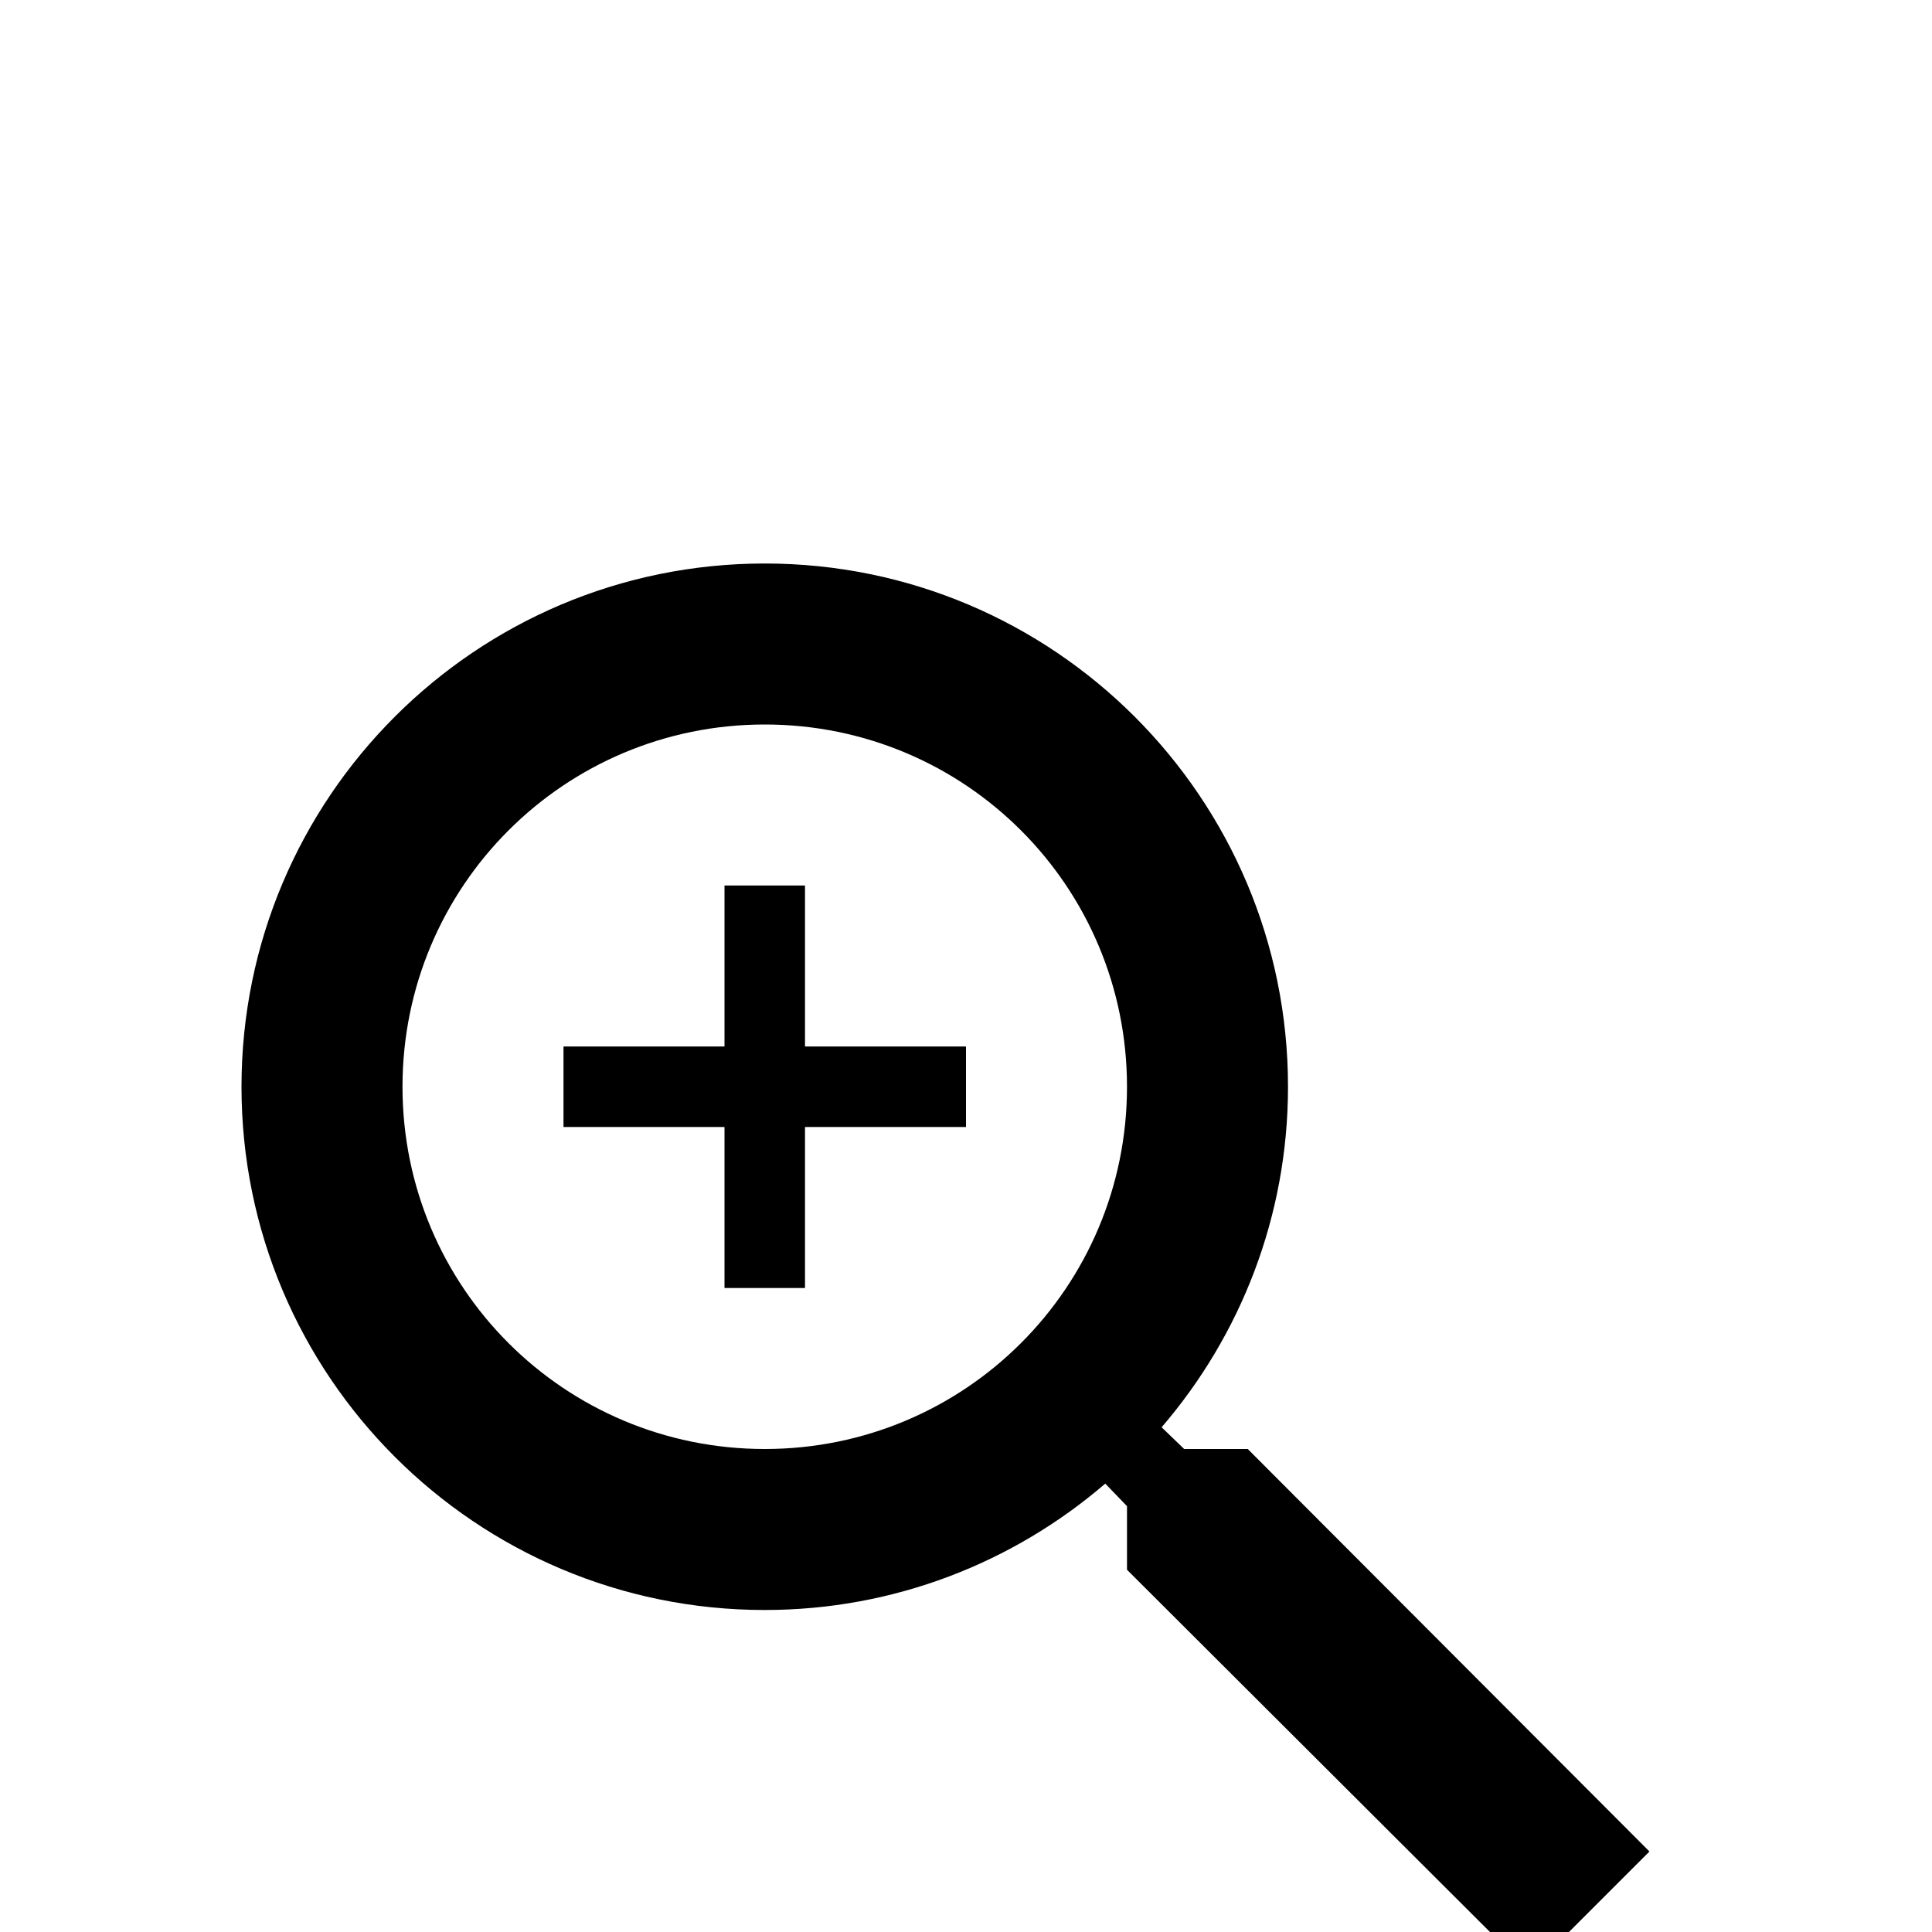
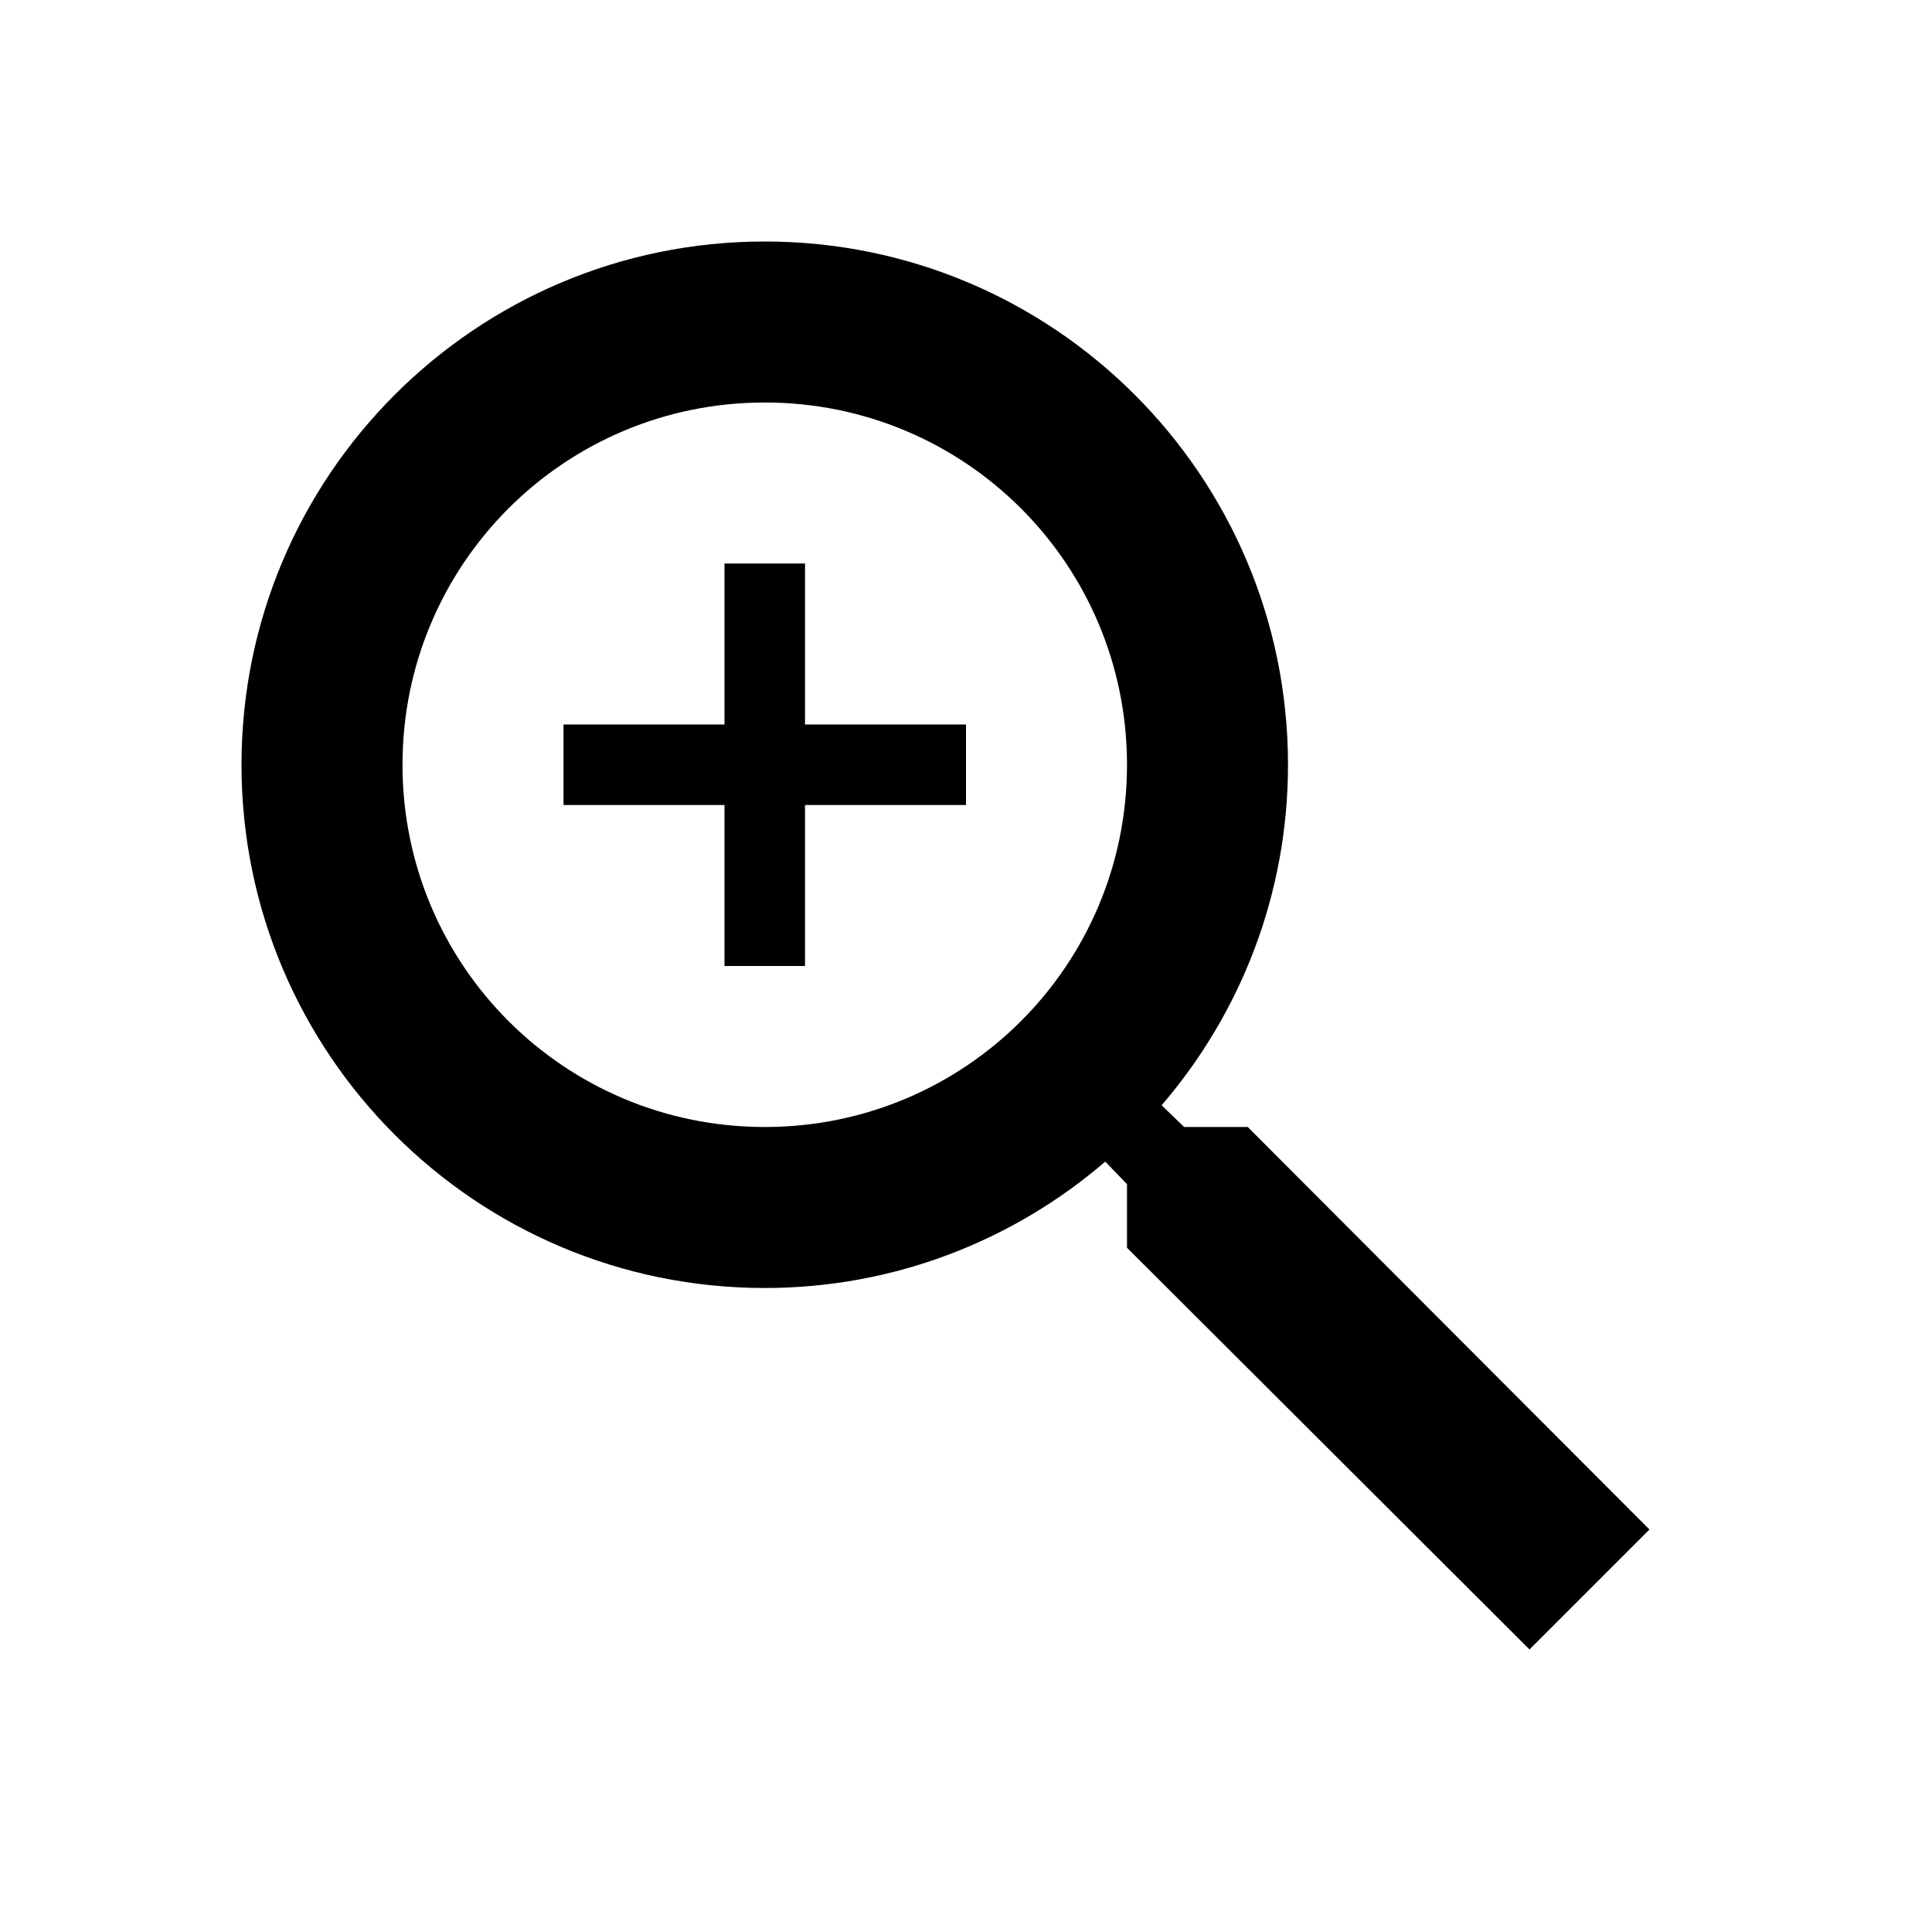
- <svg xmlns="http://www.w3.org/2000/svg" height="25" viewBox="0 -4 24 24">
+ <svg xmlns="http://www.w3.org/2000/svg" height="25" viewBox="0 0 24 24">
  <path d="M15.5 14h-.79l-.28-.27C15.41 12.59 16 11.11 16 9.5 16 5.91 13.09 3 9.5 3S3 5.91 3 9.5 5.91 16 9.5 16c1.61 0 3.09-.59 4.23-1.57l.27.28v.79l5 4.99L20.49 19zm-6 0C7.01 14 5 11.99 5 9.5S7.01 5 9.5 5 14 7.01 14 9.5 11.99 14 9.5 14" />
  <path d="M12 10h-2v2H9v-2H7V9h2V7h1v2h2z" />
</svg>
